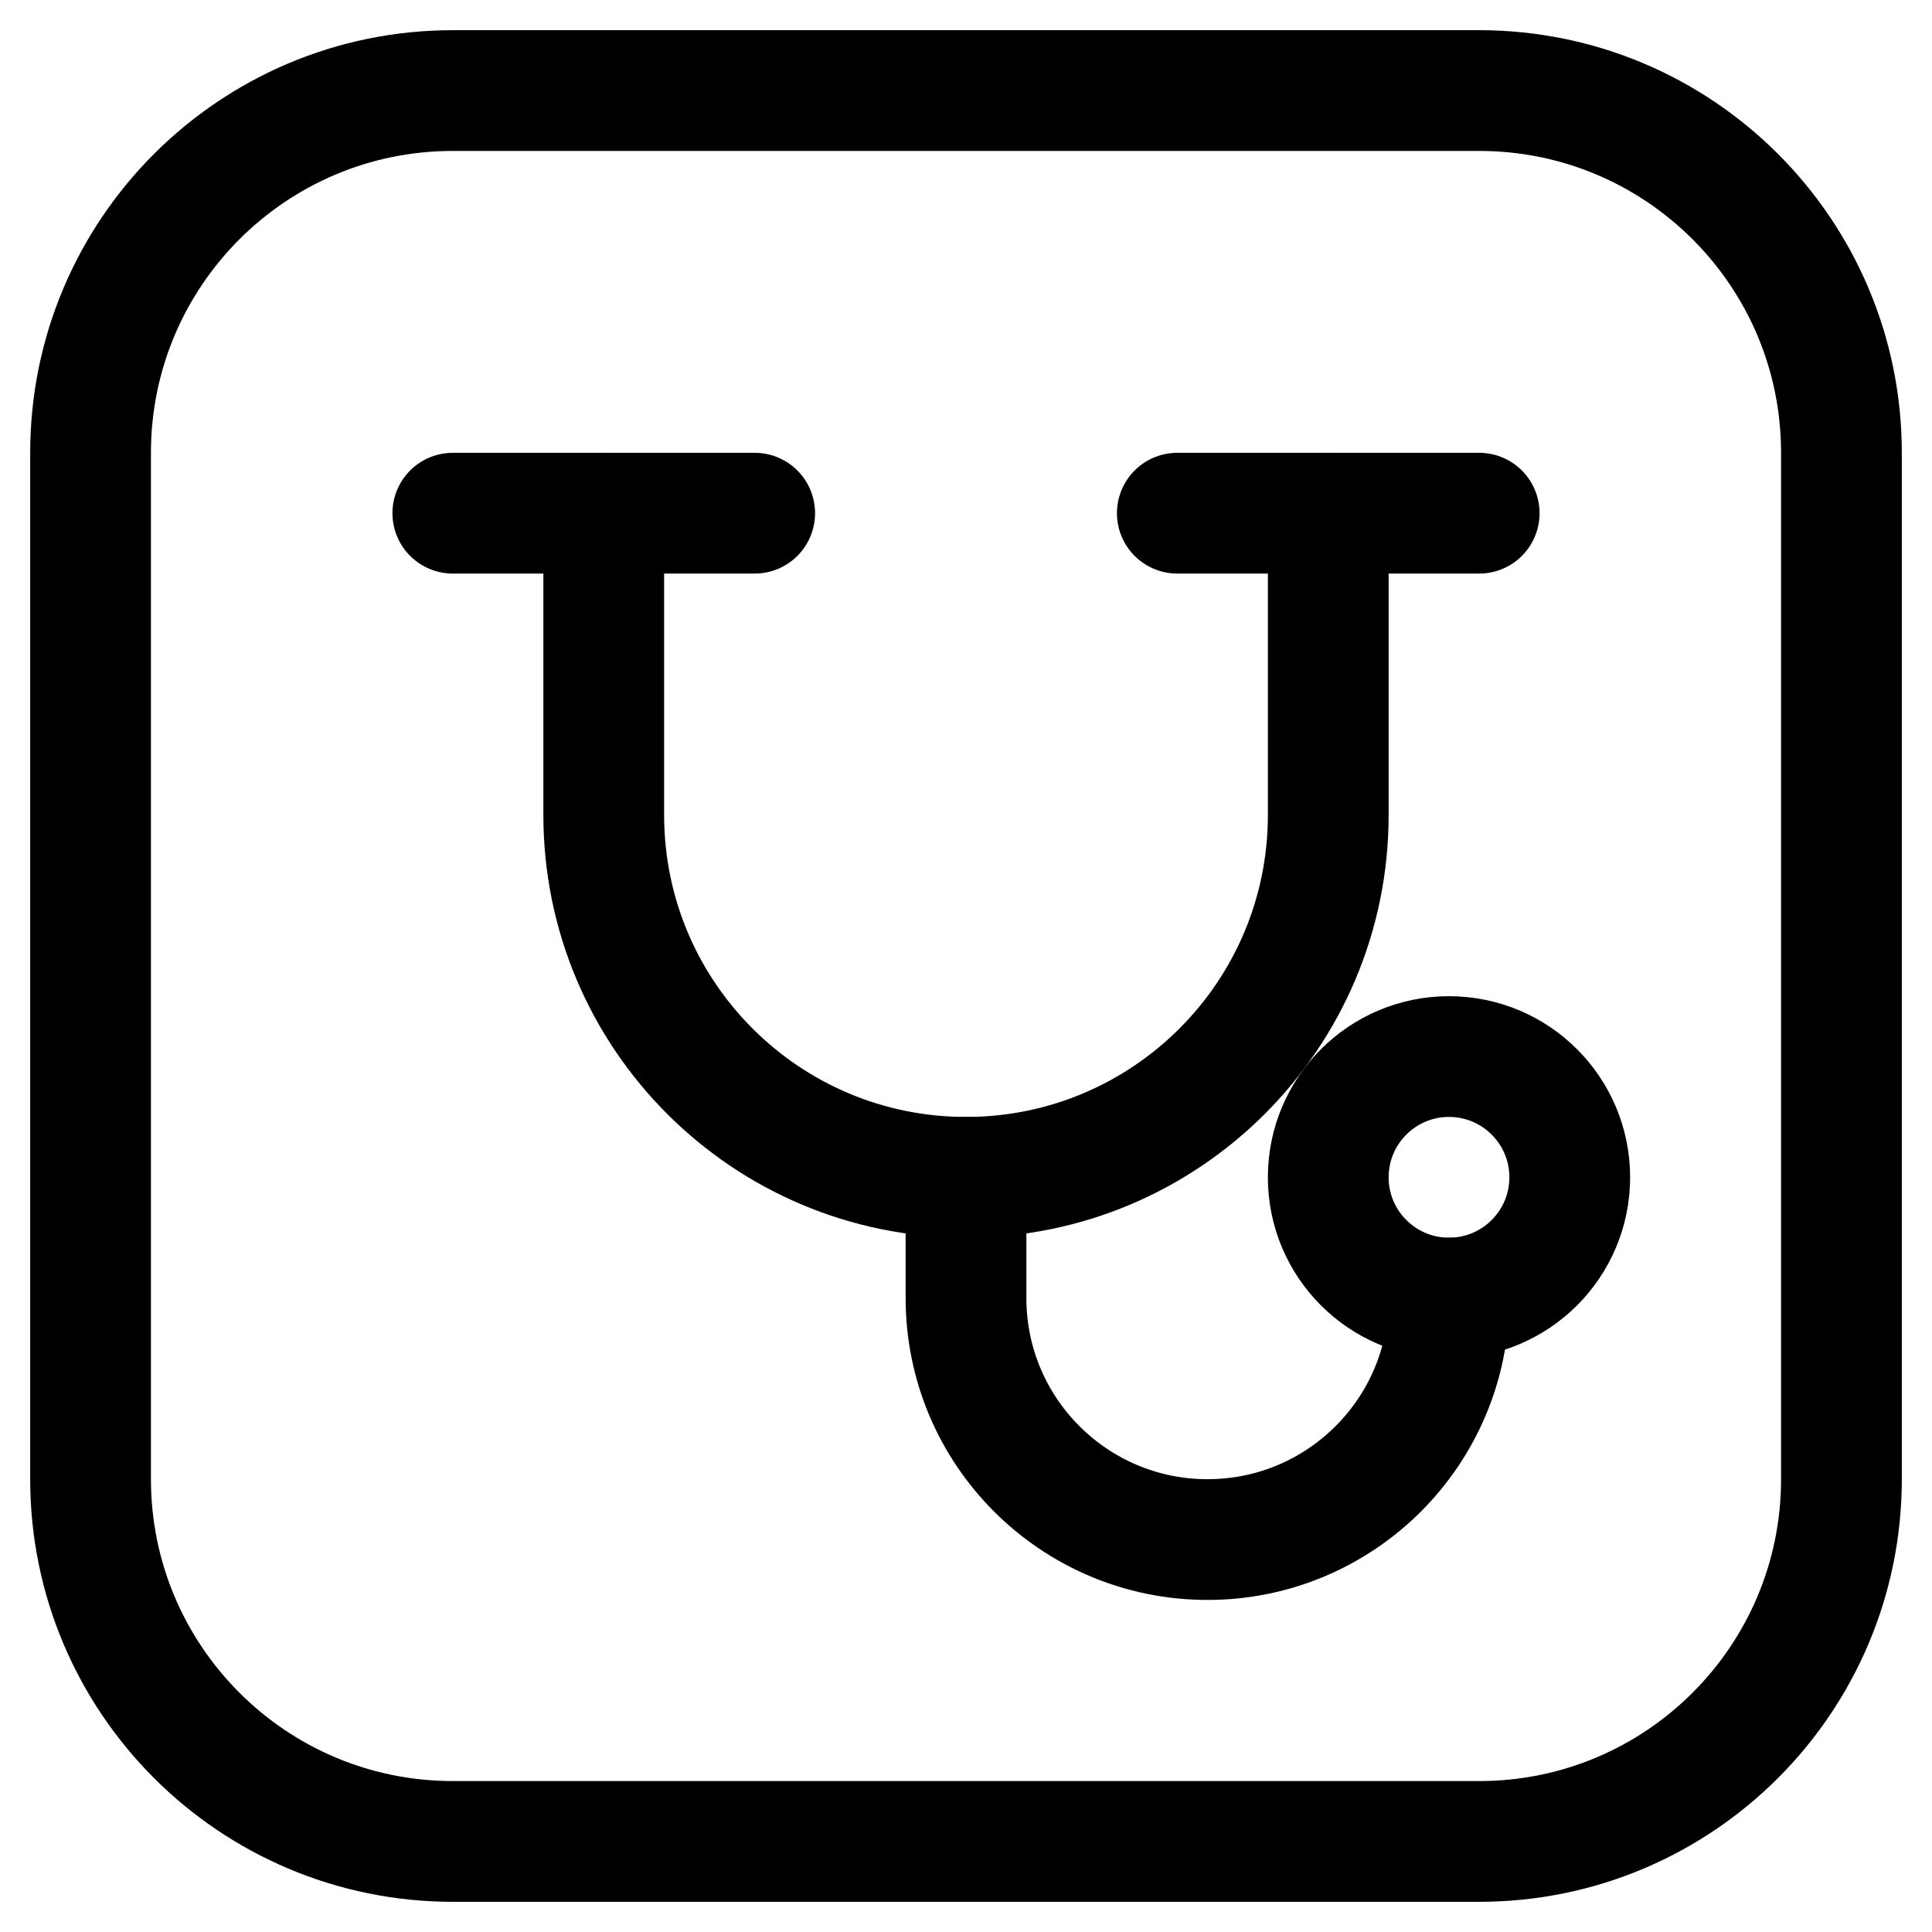
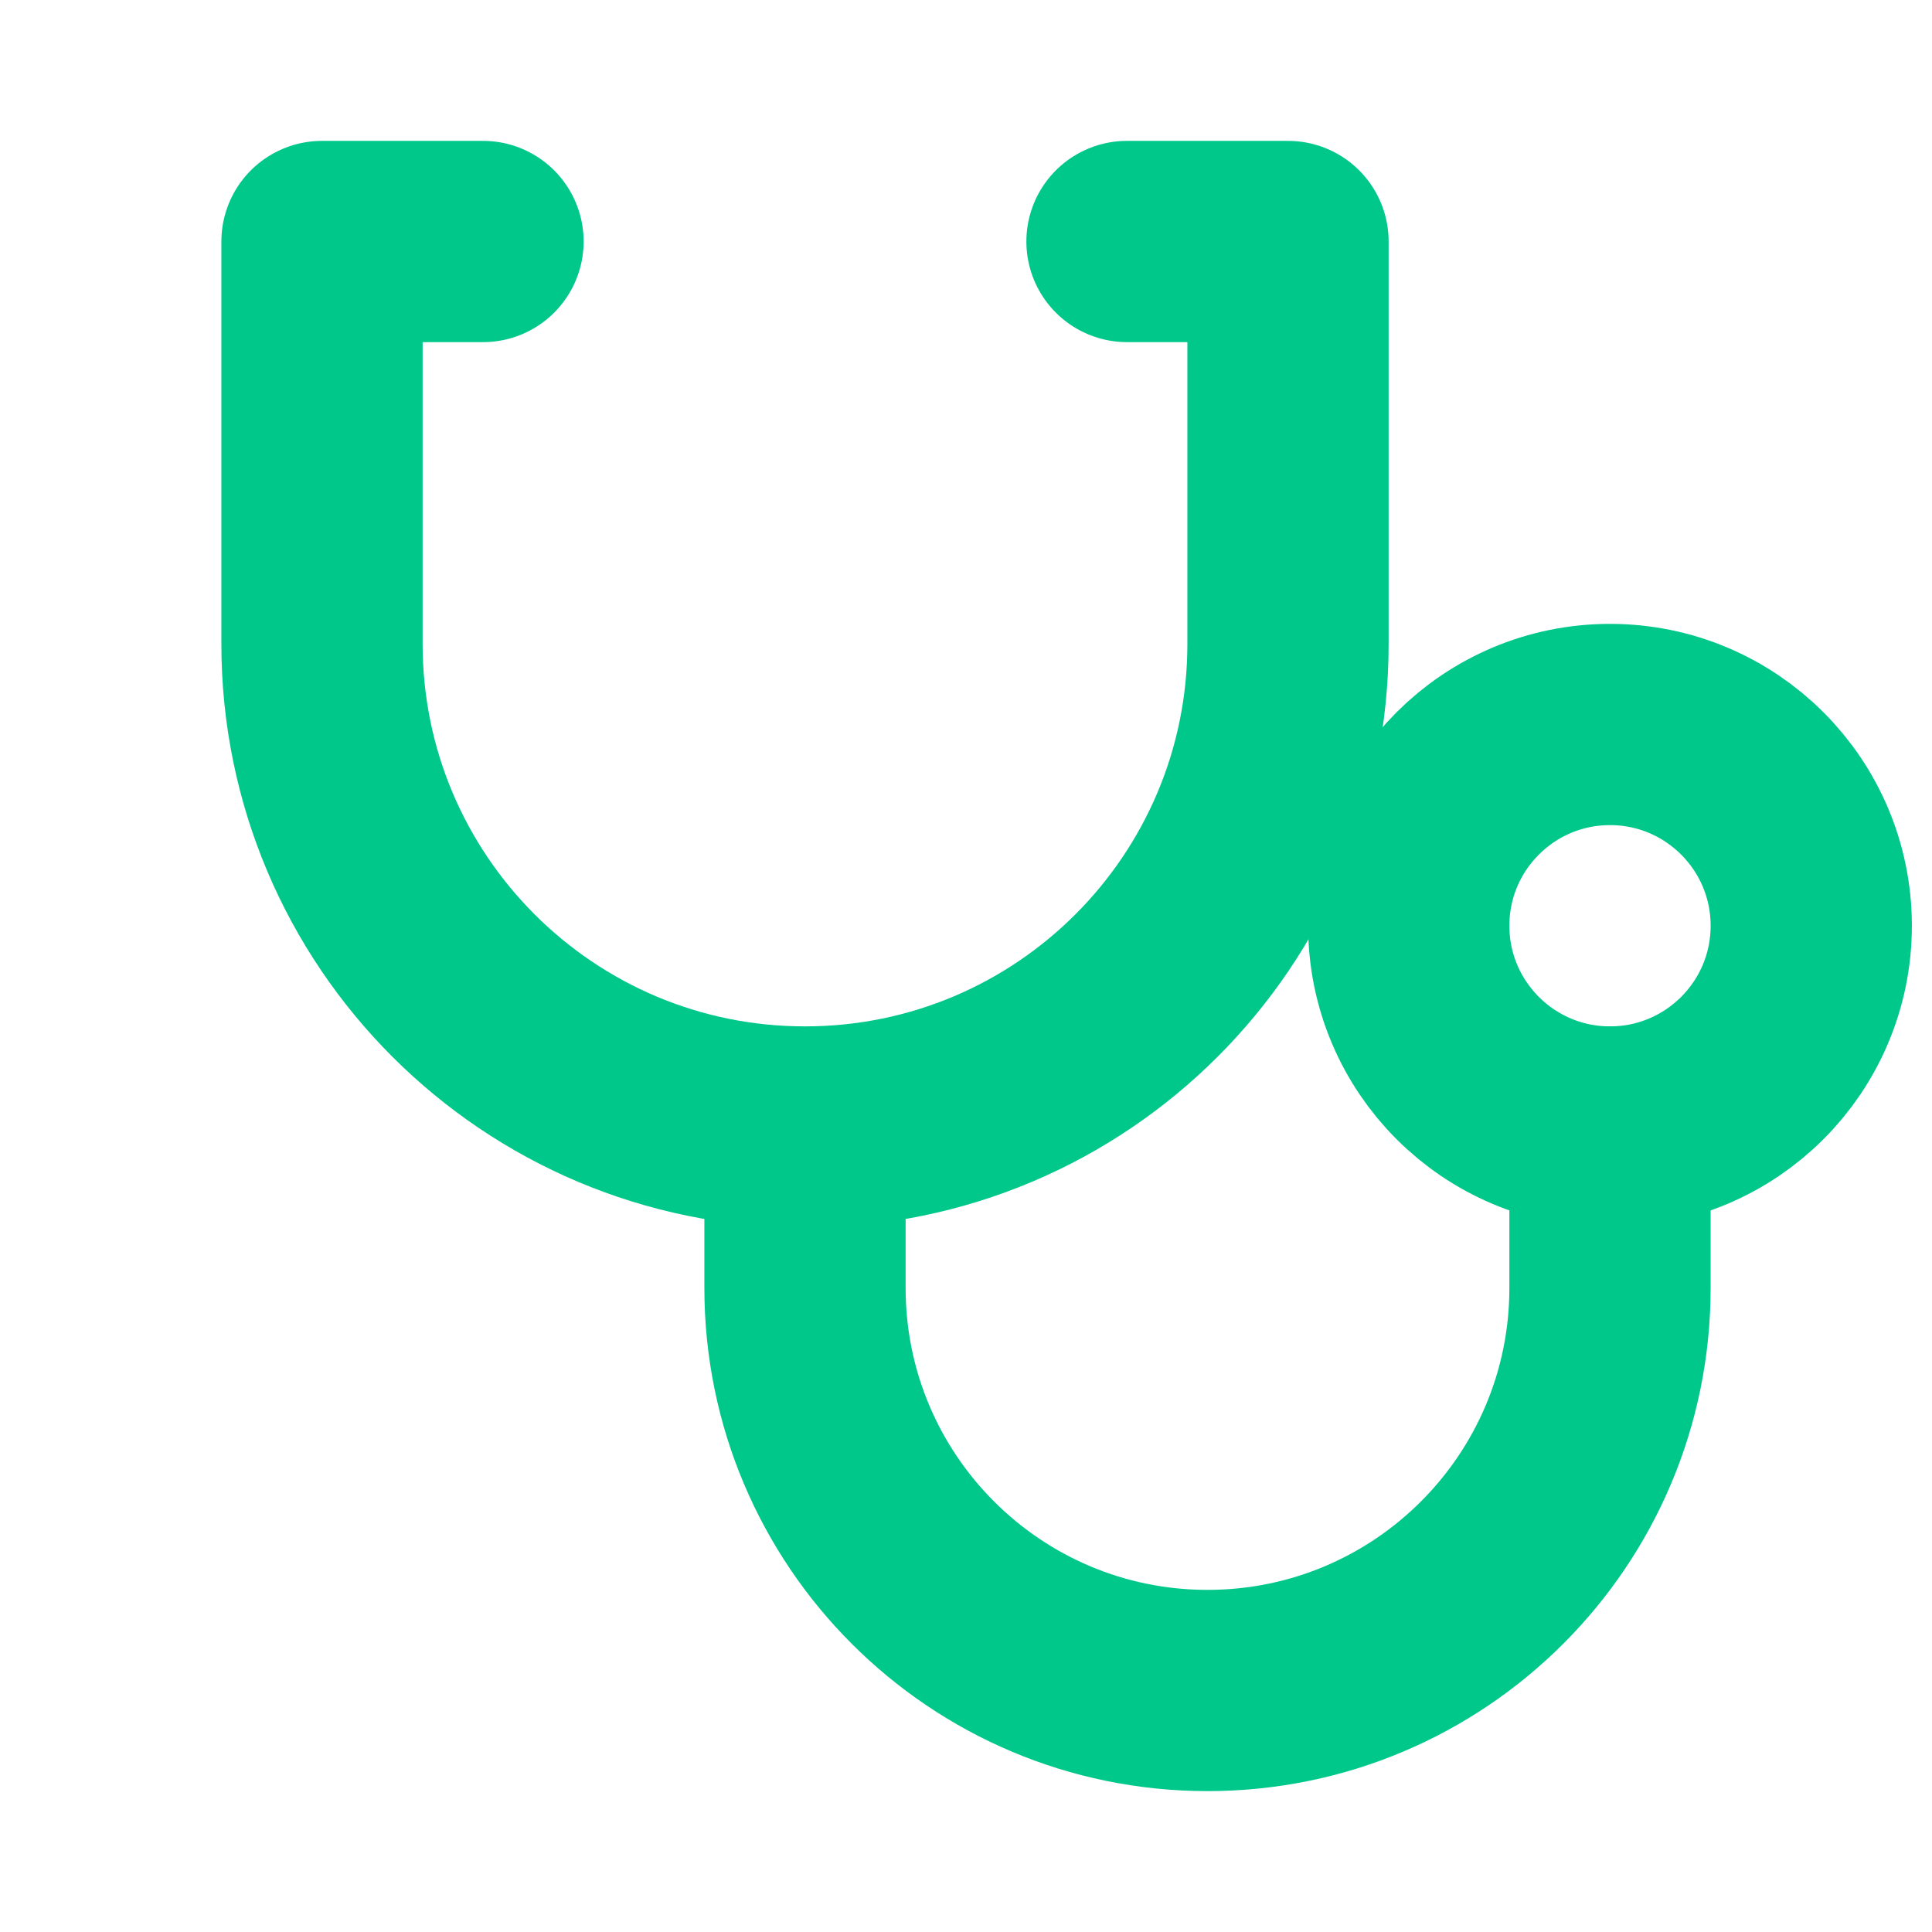
- <svg xmlns="http://www.w3.org/2000/svg" width="64" height="64" viewBox="0 0 64 64" fill="none">
-   <rect x="3" y="3" width="58" height="58" rx="12" stroke="currentColor" stroke-width="4" />
-   <path d="M20 17v10a12 12 0 0 0 24 0V17" stroke="currentColor" stroke-width="4" stroke-linecap="round" />
-   <path d="M15 17h10M39 17h10" stroke="currentColor" stroke-width="4" stroke-linecap="round" />
-   <path d="M32 39v4a8 8 0 0 0 16 0" stroke="currentColor" stroke-width="4" stroke-linecap="round" />
-   <circle cx="48" cy="39" r="4" stroke="currentColor" stroke-width="4" />
+ <svg xmlns="http://www.w3.org/2000/svg" width="200" height="200" viewBox="0 0 24 24" role="img" aria-labelledby="title">
+   <g fill="none" stroke="#00C88A" stroke-width="2.5" stroke-linecap="round" stroke-linejoin="round">
+     <path d="M4 3v5a6 6 0 0 0 12 0V3M4 3h2M14 3h2M10 14v2a5 5 0 0 0 10 0v-2" />
+     <circle cx="20" cy="11.5" r="2.5" />
+   </g>
</svg>
